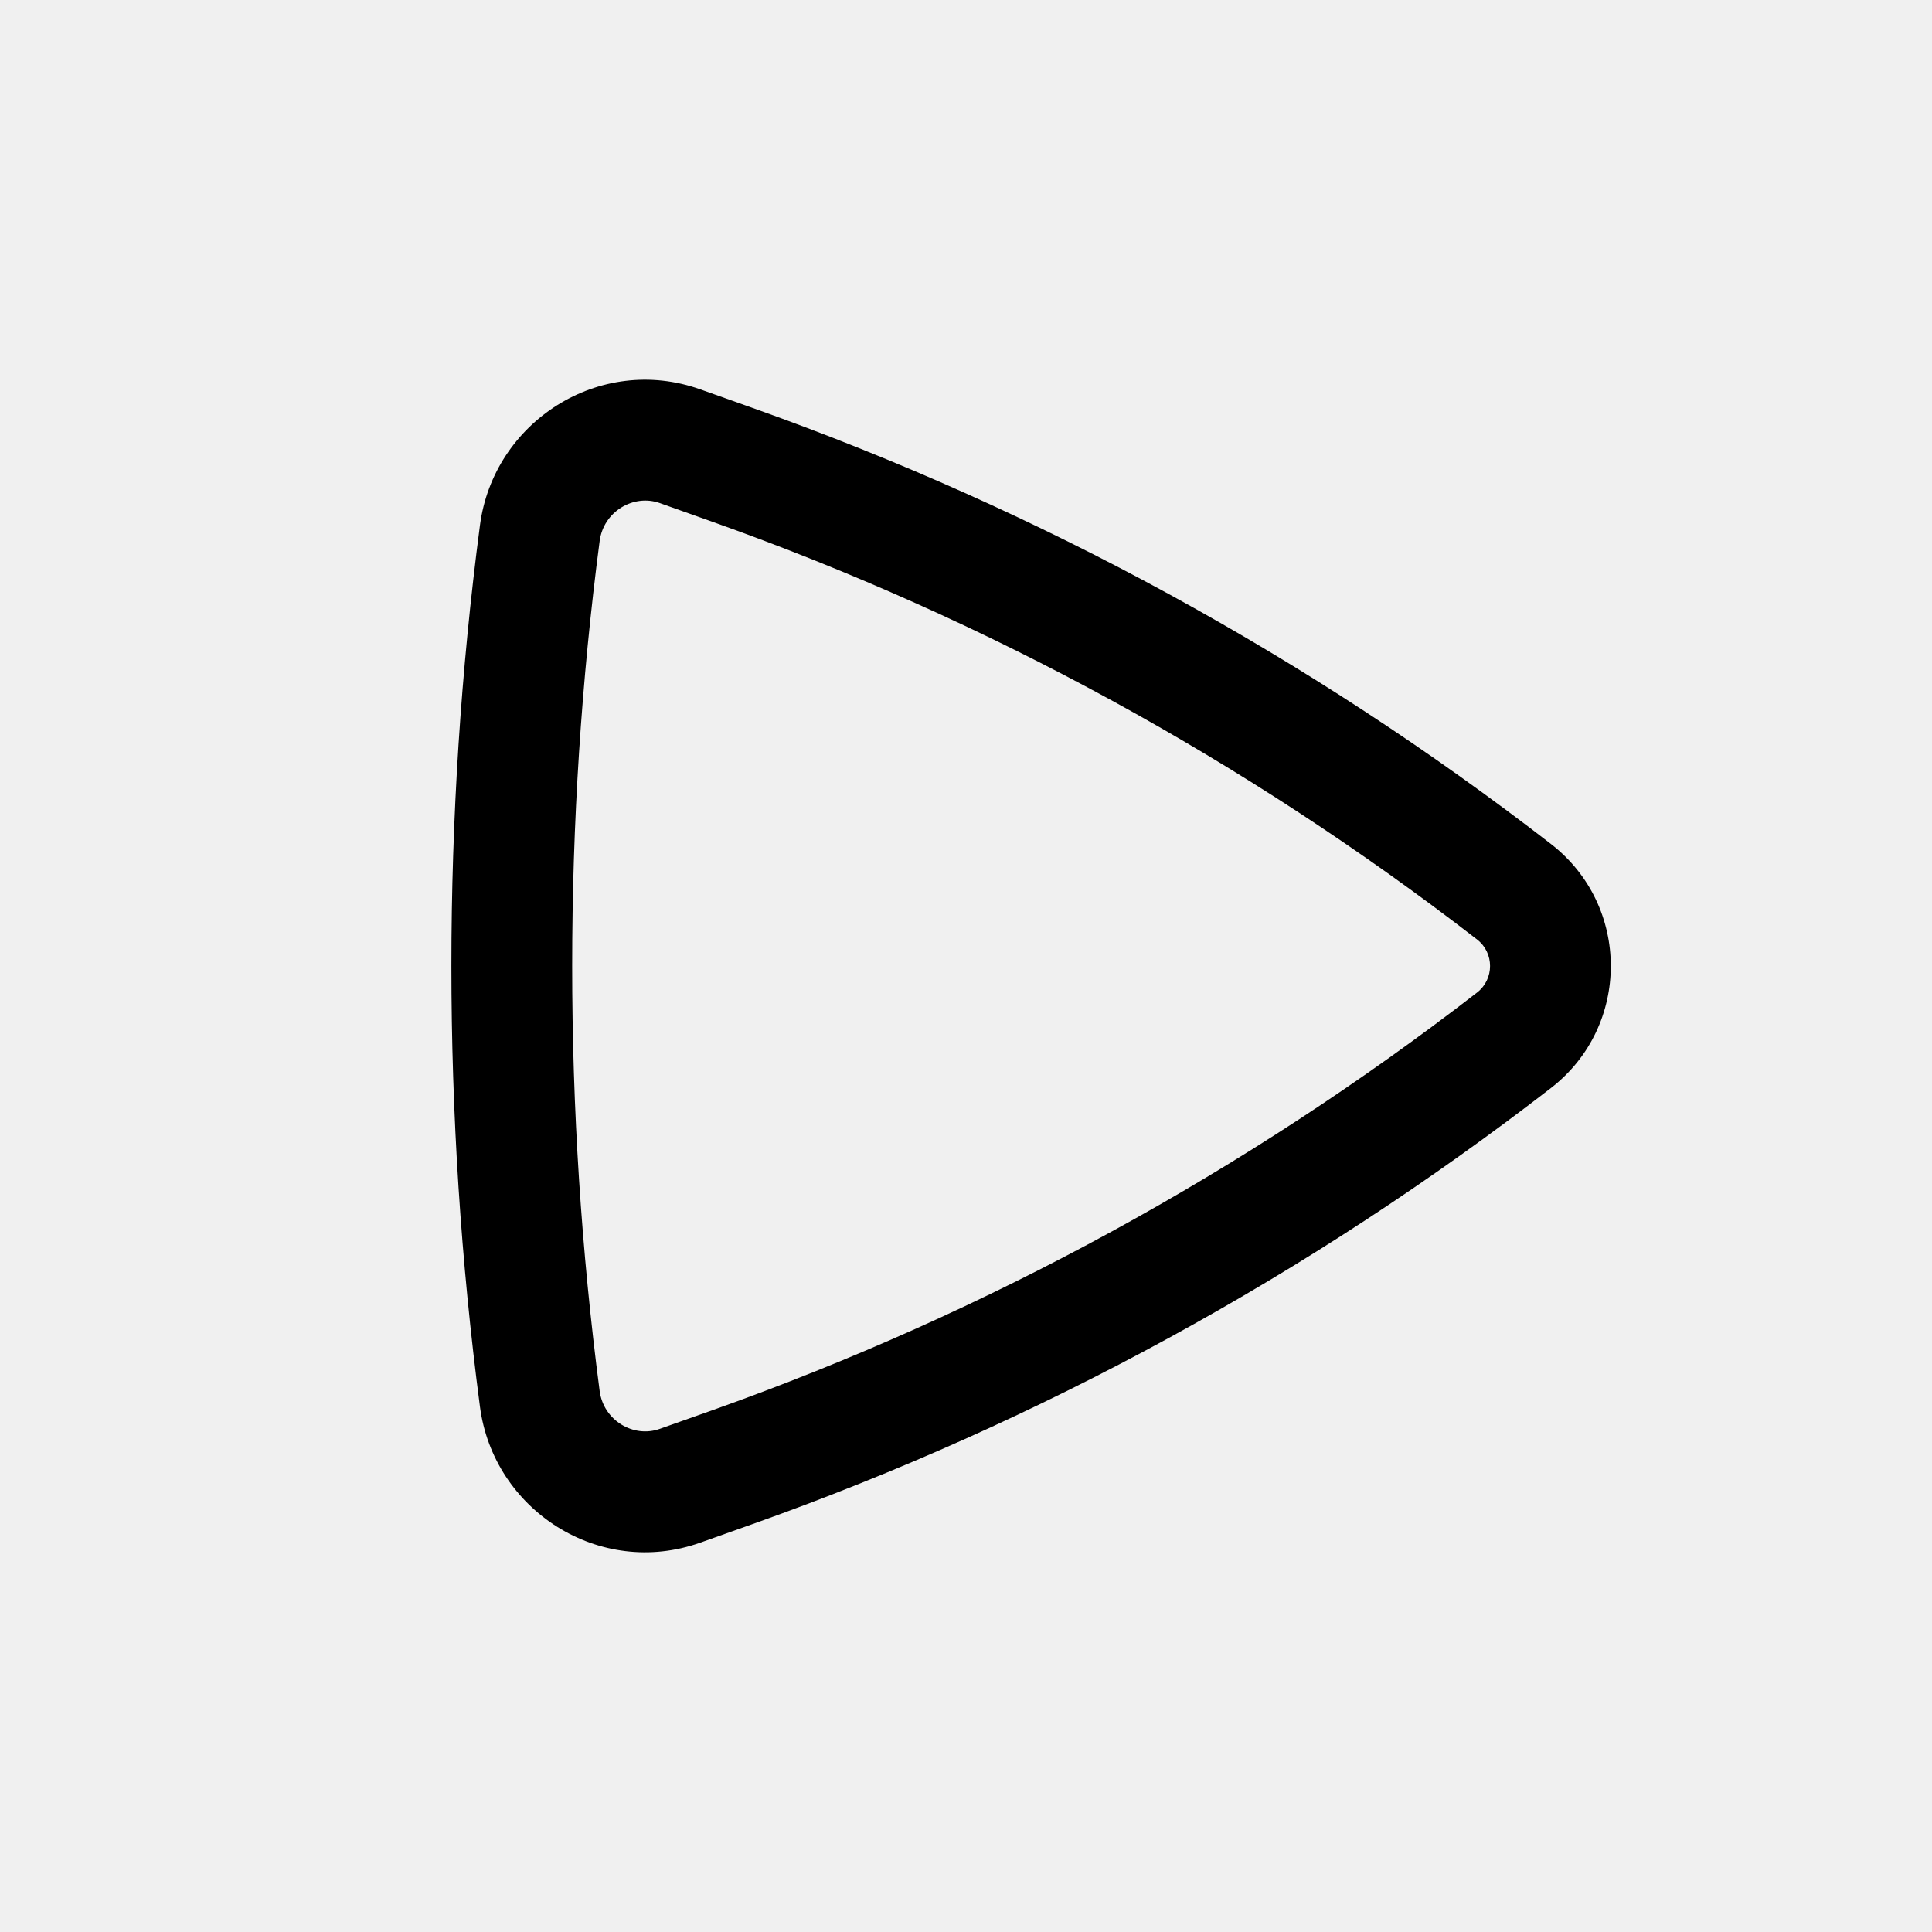
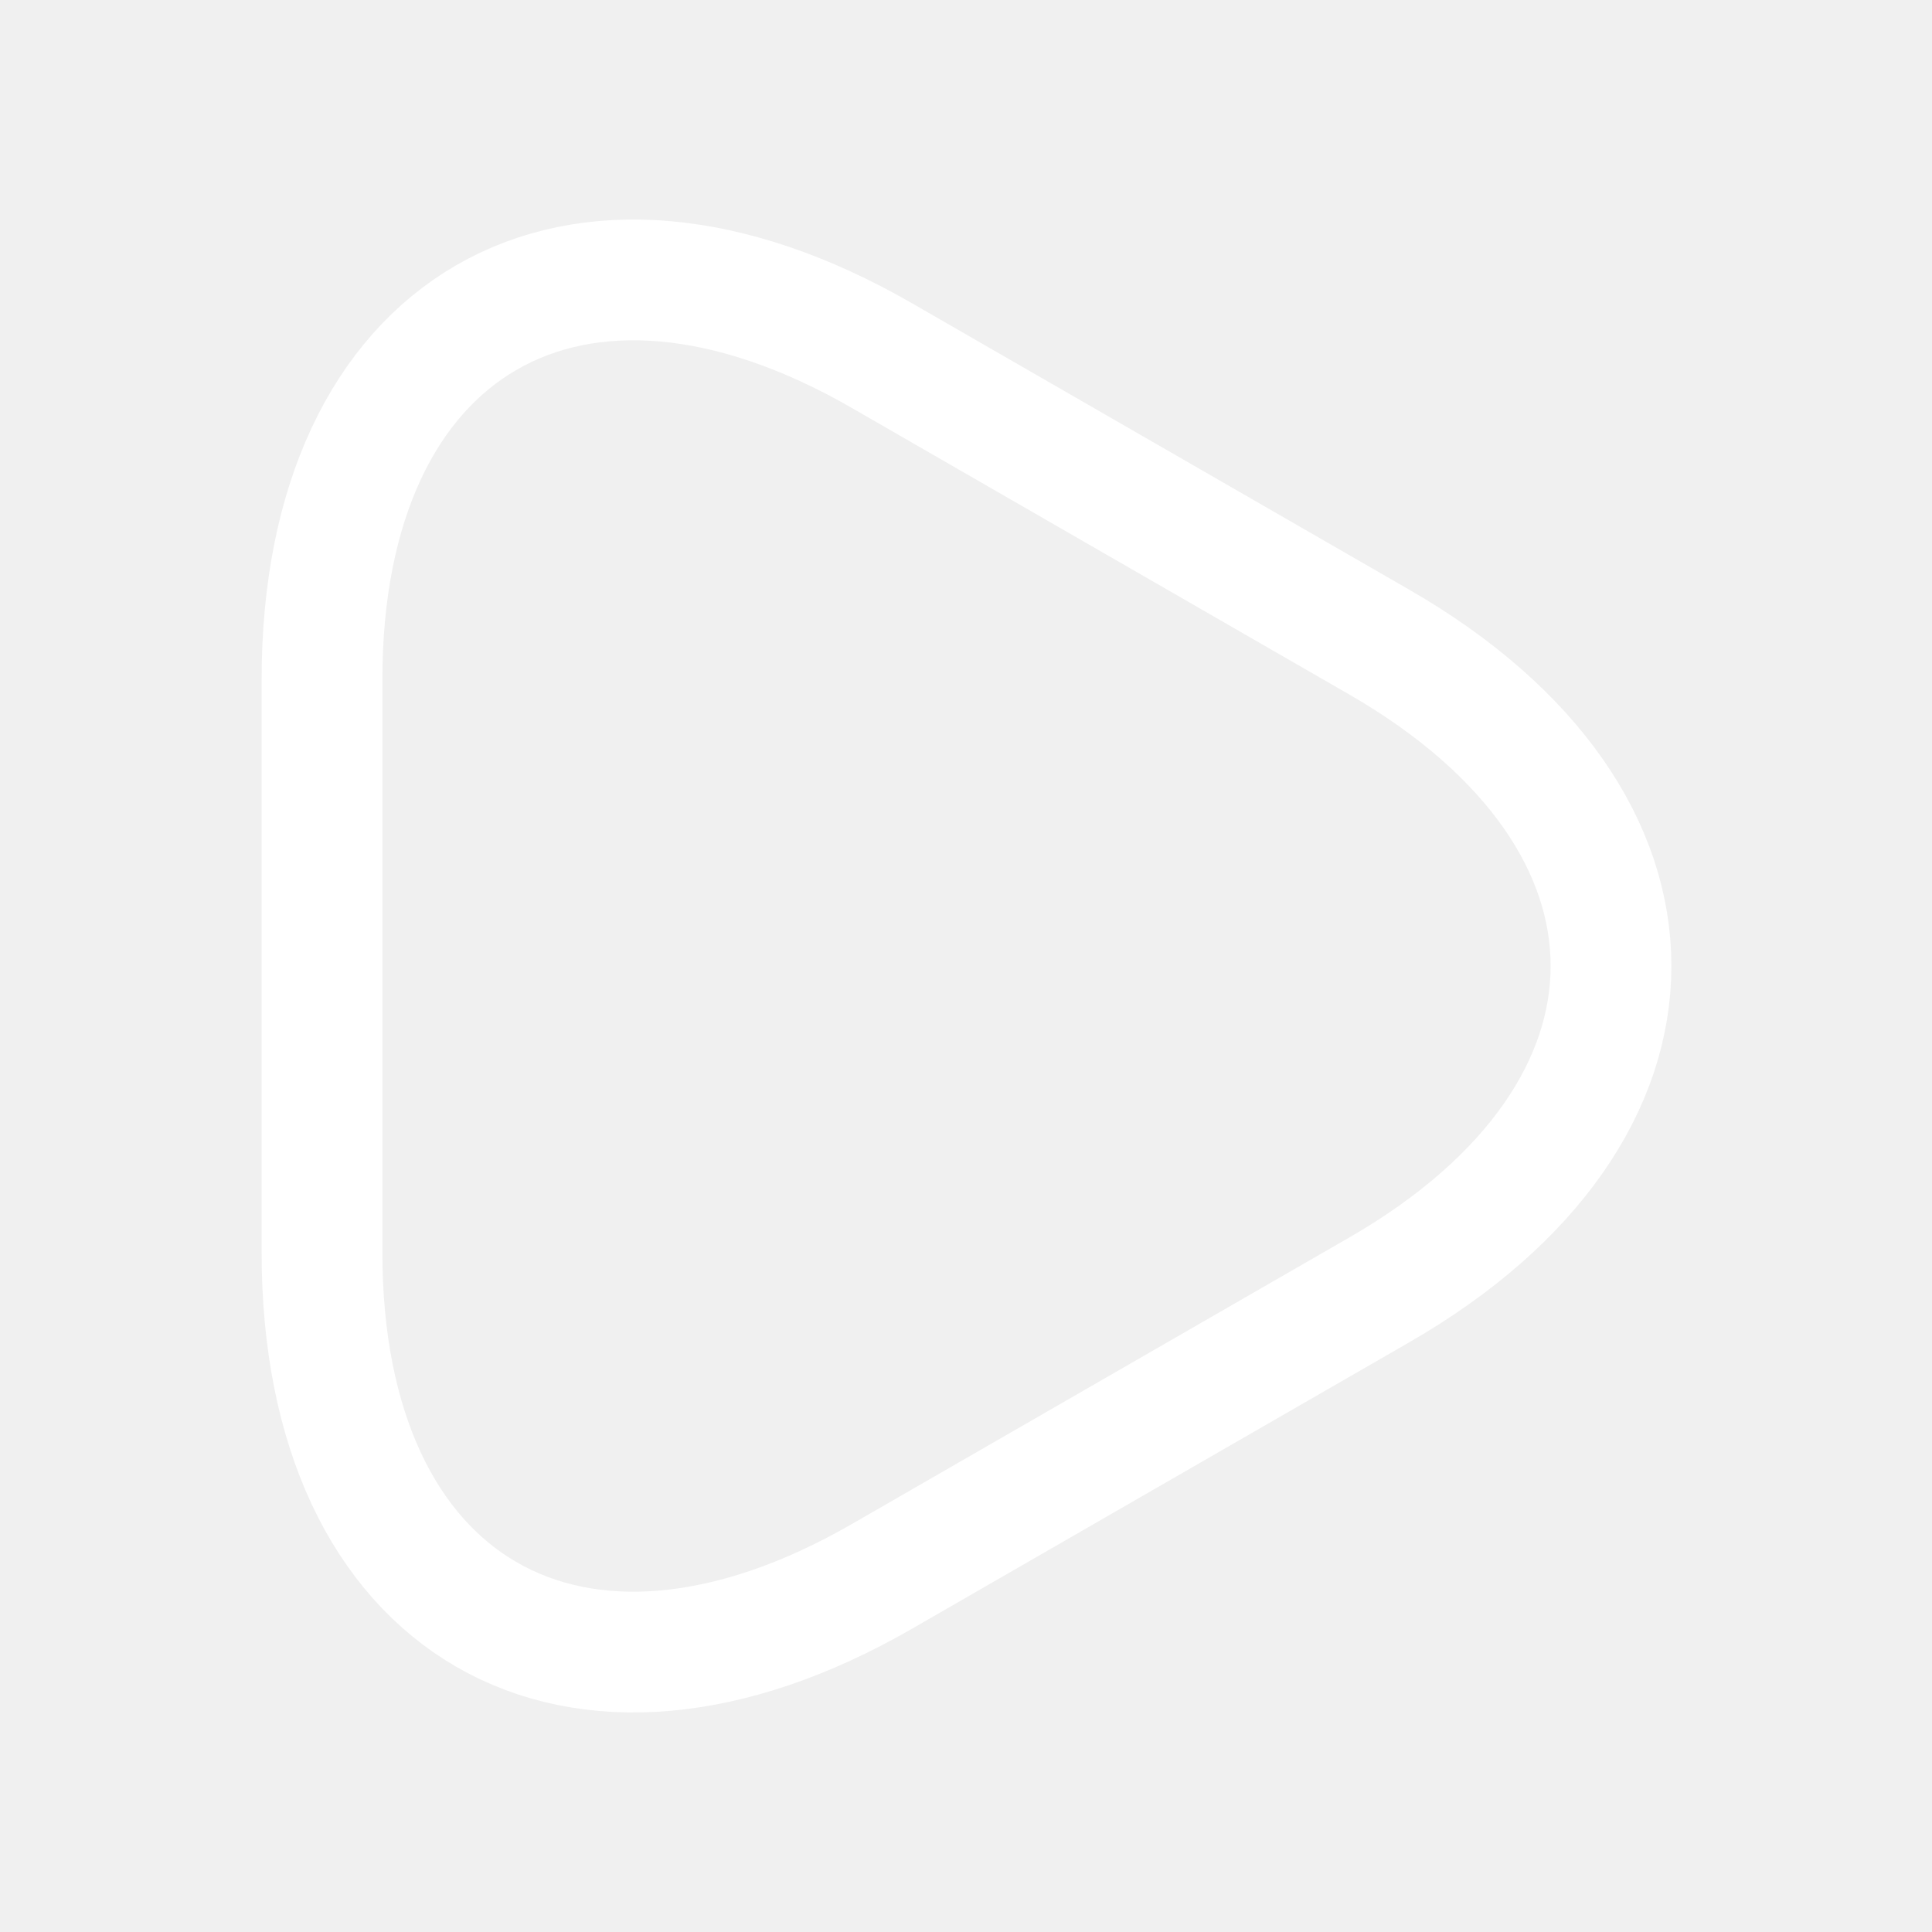
<svg xmlns="http://www.w3.org/2000/svg" width="24" height="24" viewBox="0 0 24 24" fill="none">
-   <path fill-rule="evenodd" clip-rule="evenodd" d="M19.266 10.484C20.258 11.251 20.258 12.749 19.266 13.516C16.268 15.836 12.921 17.664 9.35 18.932L8.697 19.164C7.449 19.607 6.131 18.763 5.962 17.474C5.489 13.874 5.489 10.126 5.962 6.526C6.131 5.237 7.449 4.393 8.697 4.836L9.35 5.068C12.921 6.336 16.268 8.164 19.266 10.484ZM18.348 12.33C18.564 12.163 18.564 11.837 18.348 11.67C15.476 9.448 12.27 7.696 8.848 6.481L8.195 6.249C7.87 6.134 7.497 6.354 7.449 6.721C6.994 10.191 6.994 13.808 7.449 17.279C7.497 17.646 7.87 17.866 8.195 17.75L8.848 17.519C12.27 16.303 15.476 14.552 18.348 12.33Z" fill="black" />
+   <path d="M4 12V8.44C4 4.02 7.13 2.21 10.96 4.42L14.05 6.2L17.14 7.98C20.97 10.19 20.97 13.81 17.14 16.02L14.05 17.8L10.96 19.58C7.13 21.79 4 19.98 4 15.56V12Z" stroke="white" stroke-width="1.5" stroke-miterlimit="10" stroke-linecap="round" stroke-linejoin="round" />
</svg>
